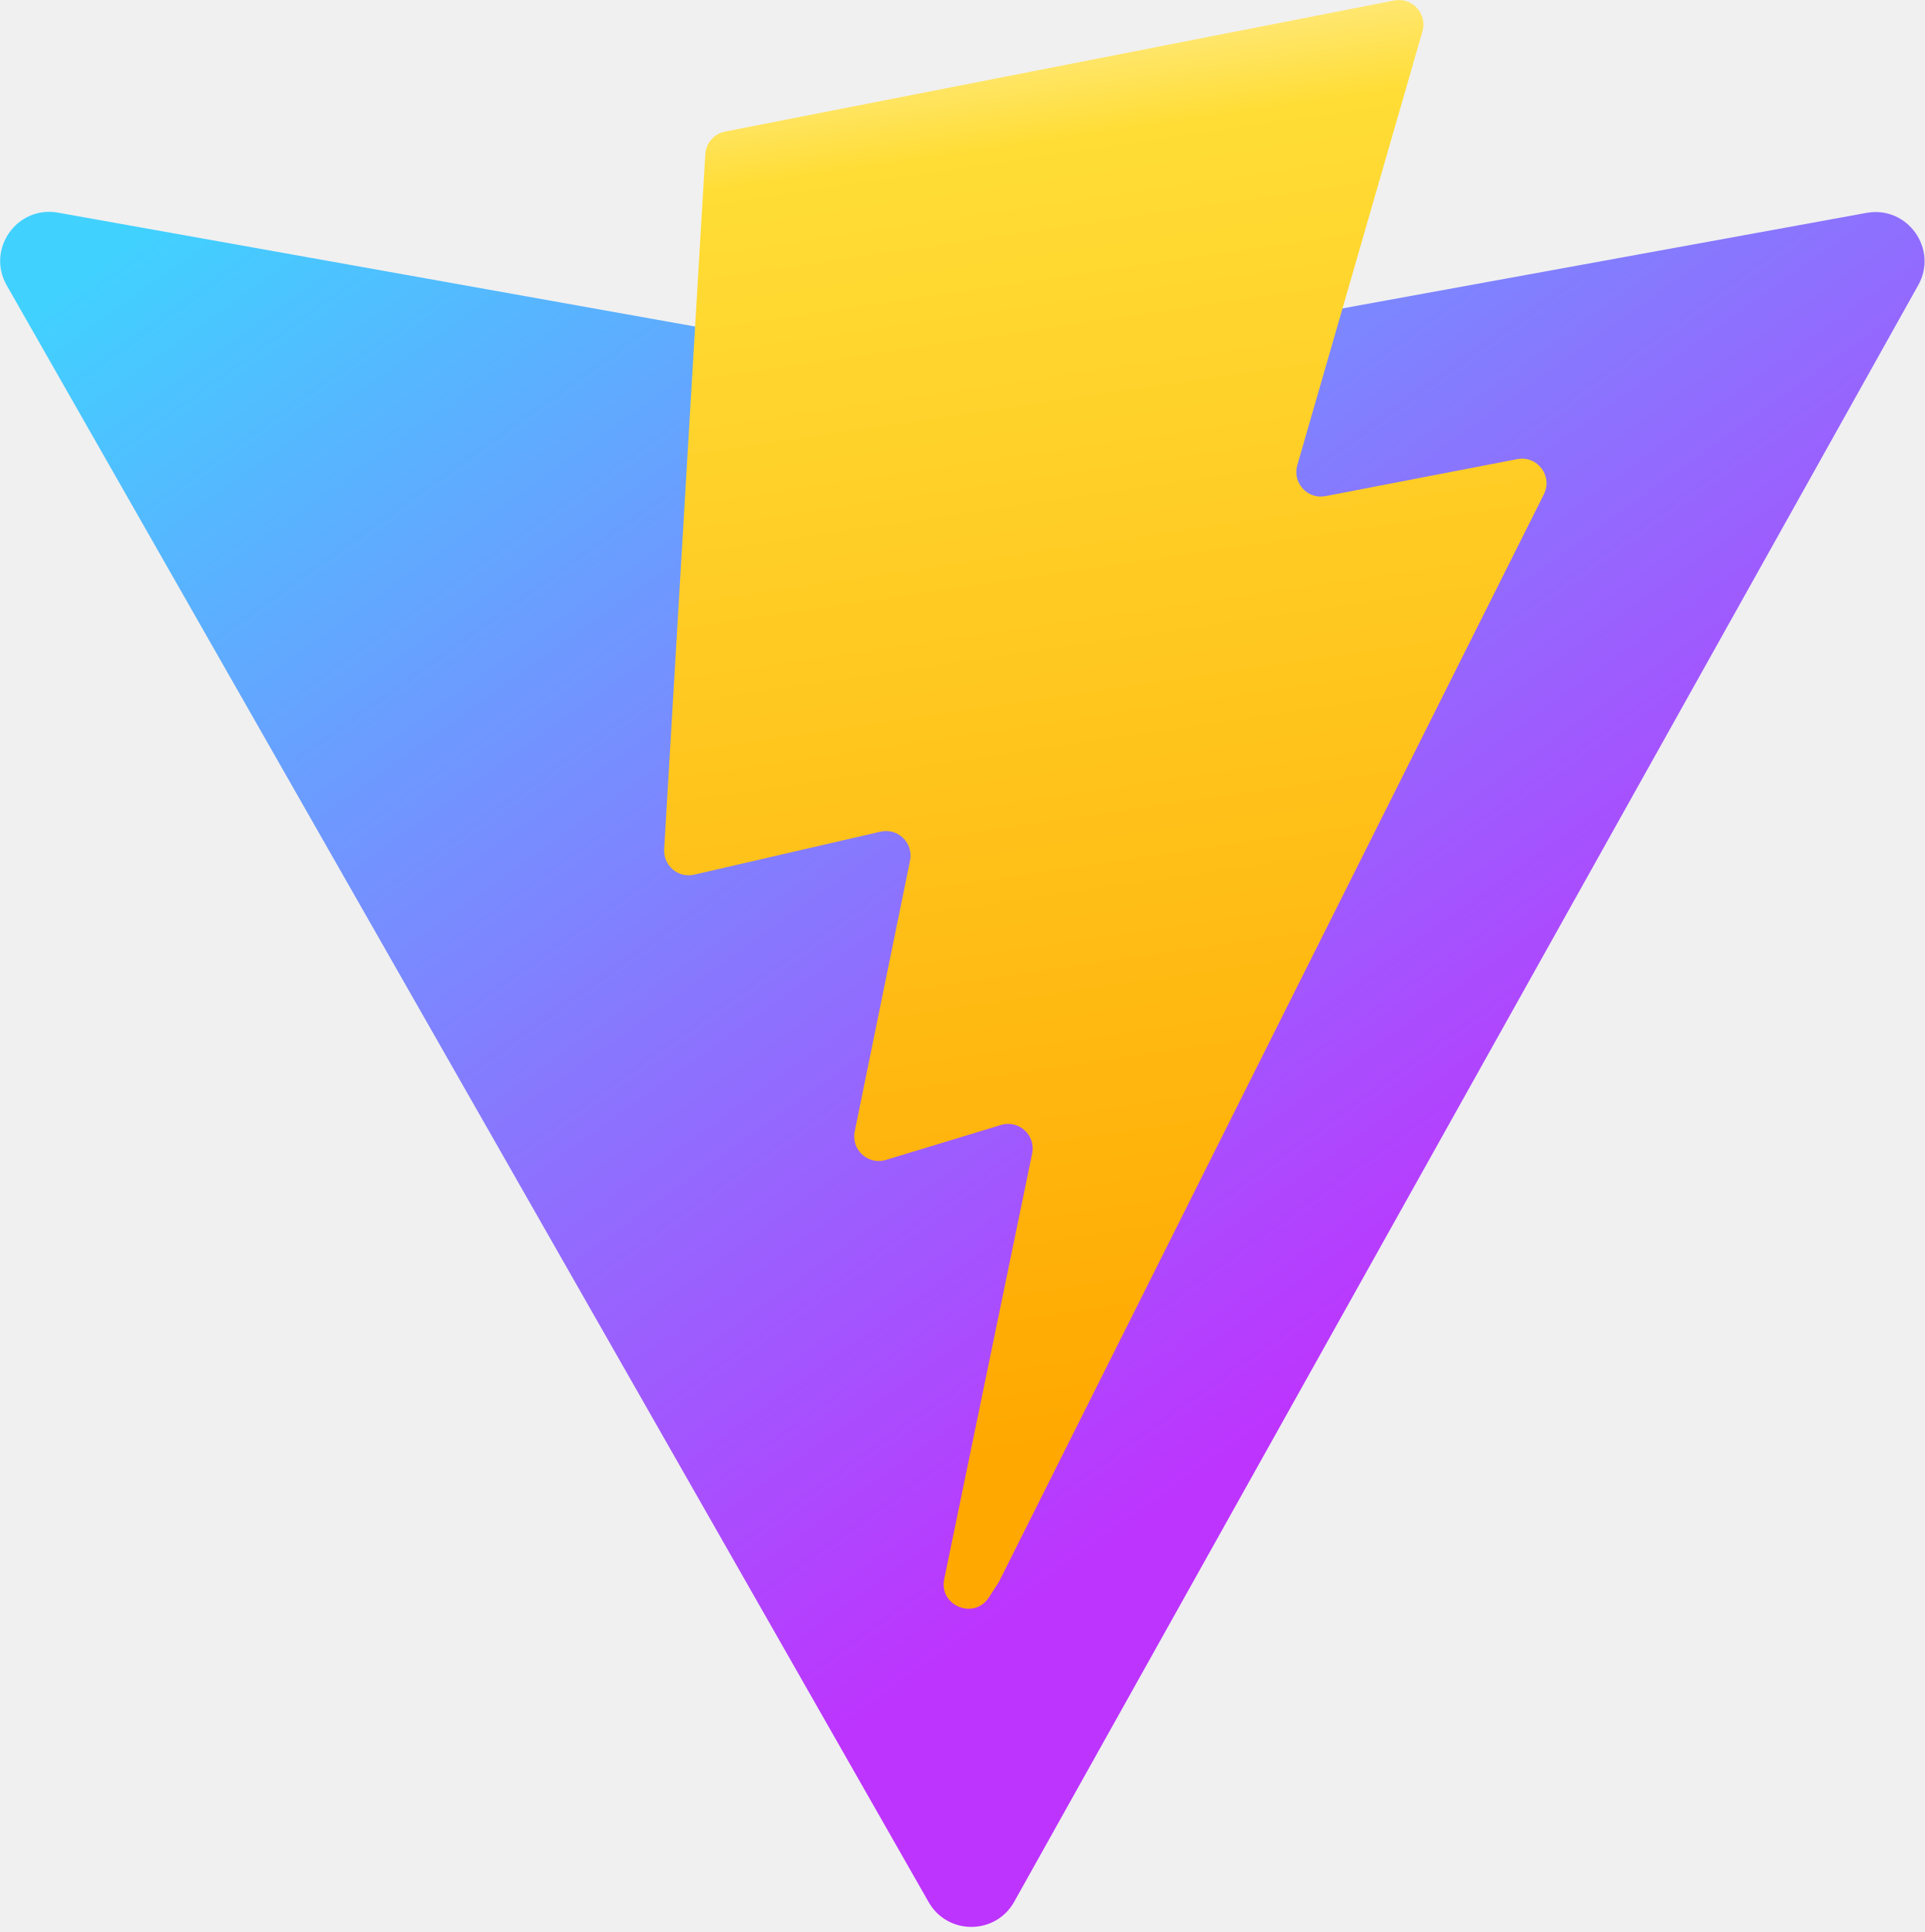
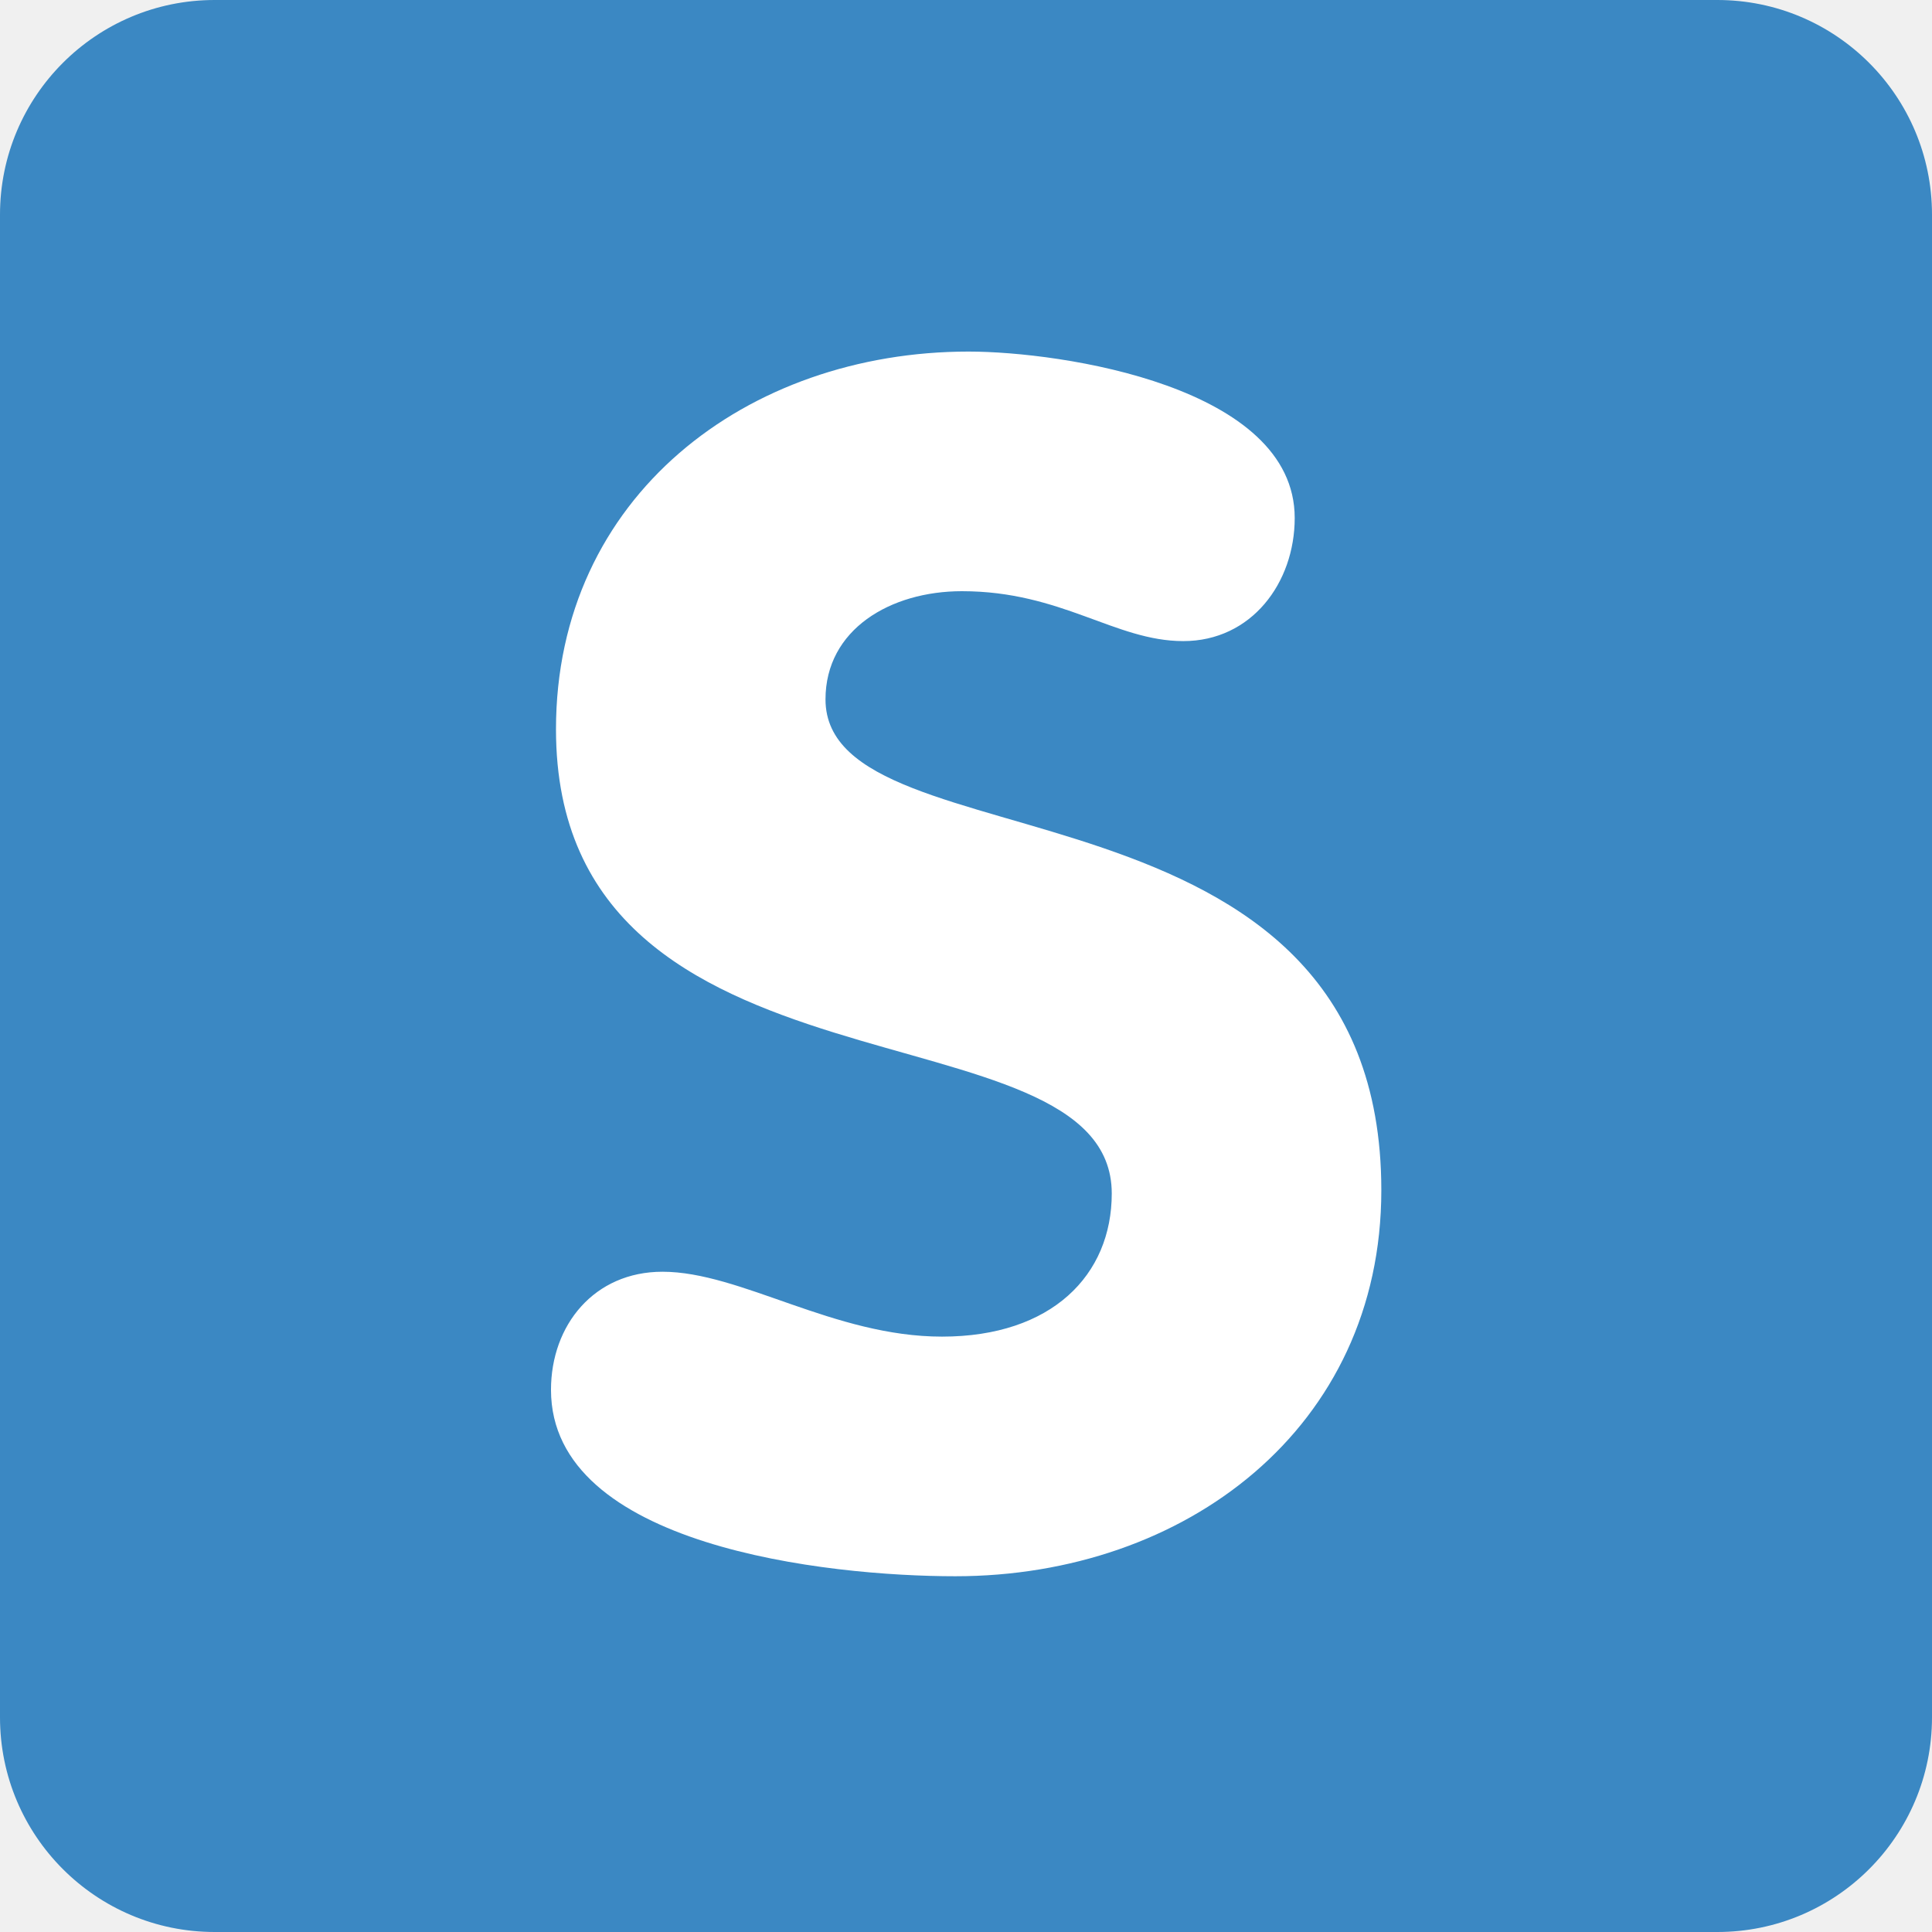
- <svg xmlns="http://www.w3.org/2000/svg" aria-hidden="true" role="img" class="iconify iconify--logos" width="31.88" height="32" preserveAspectRatio="xMidYMid meet" viewBox="0 0 256 257">
-   <defs>
-     <linearGradient id="IconifyId1813088fe1fbc01fb466" x1="-.828%" x2="57.636%" y1="7.652%" y2="78.411%">
-       <stop offset="0%" stop-color="#41D1FF" />
-       <stop offset="100%" stop-color="#BD34FE" />
-     </linearGradient>
-     <linearGradient id="IconifyId1813088fe1fbc01fb467" x1="43.376%" x2="50.316%" y1="2.242%" y2="89.03%">
-       <stop offset="0%" stop-color="#FFEA83" />
-       <stop offset="8.333%" stop-color="#FFDD35" />
-       <stop offset="100%" stop-color="#FFA800" />
-     </linearGradient>
-   </defs>
-   <path fill="url(#IconifyId1813088fe1fbc01fb466)" d="M255.153 37.938L134.897 252.976c-2.483 4.44-8.862 4.466-11.382.048L.875 37.958c-2.746-4.814 1.371-10.646 6.827-9.67l120.385 21.517a6.537 6.537 0 0 0 2.322-.004l117.867-21.483c5.438-.991 9.574 4.796 6.877 9.62Z" />
-   <path fill="url(#IconifyId1813088fe1fbc01fb467)" d="M185.432.063L96.44 17.501a3.268 3.268 0 0 0-2.634 3.014l-5.474 92.456a3.268 3.268 0 0 0 3.997 3.378l24.777-5.718c2.318-.535 4.413 1.507 3.936 3.838l-7.361 36.047c-.495 2.426 1.782 4.5 4.151 3.78l15.304-4.649c2.372-.72 4.652 1.36 4.15 3.788l-11.698 56.621c-.732 3.542 3.979 5.473 5.943 2.437l1.313-2.028l72.516-144.72c1.215-2.423-.88-5.186-3.54-4.672l-25.505 4.922c-2.396.462-4.435-1.77-3.759-4.114l16.646-57.705c.677-2.35-1.37-4.583-3.769-4.113Z" />
+ <svg xmlns="http://www.w3.org/2000/svg" width="800px" height="800px" viewBox="0 0 36 36" aria-hidden="true" role="img" class="iconify iconify--twemoji" preserveAspectRatio="xMidYMid meet">
+   <path fill="#3B88C3" d="M36 32a4 4 0 0 1-4 4H4a4 4 0 0 1-4-4V4a4 4 0 0 1 4-4h28a4 4 0 0 1 4 4v28z" />
+   <path fill="#FFF" d="M24.125 9.652c0 1.209-.806 2.294-2.076 2.294c-1.271 0-2.264-.93-4.125-.93c-1.333 0-2.542.713-2.542 2.016c0 3.193 10.357 1.147 10.357 9.146c0 4.434-3.659 7.193-7.938 7.193c-2.388 0-7.534-.558-7.534-3.473c0-1.209.806-2.201 2.077-2.201c1.457 0 3.193 1.209 5.209 1.209c2.046 0 3.163-1.147 3.163-2.667c0-3.658-10.356-1.457-10.356-8.65c0-4.341 3.565-7.038 7.689-7.038c1.736.001 6.076.652 6.076 3.101z" />
</svg>
